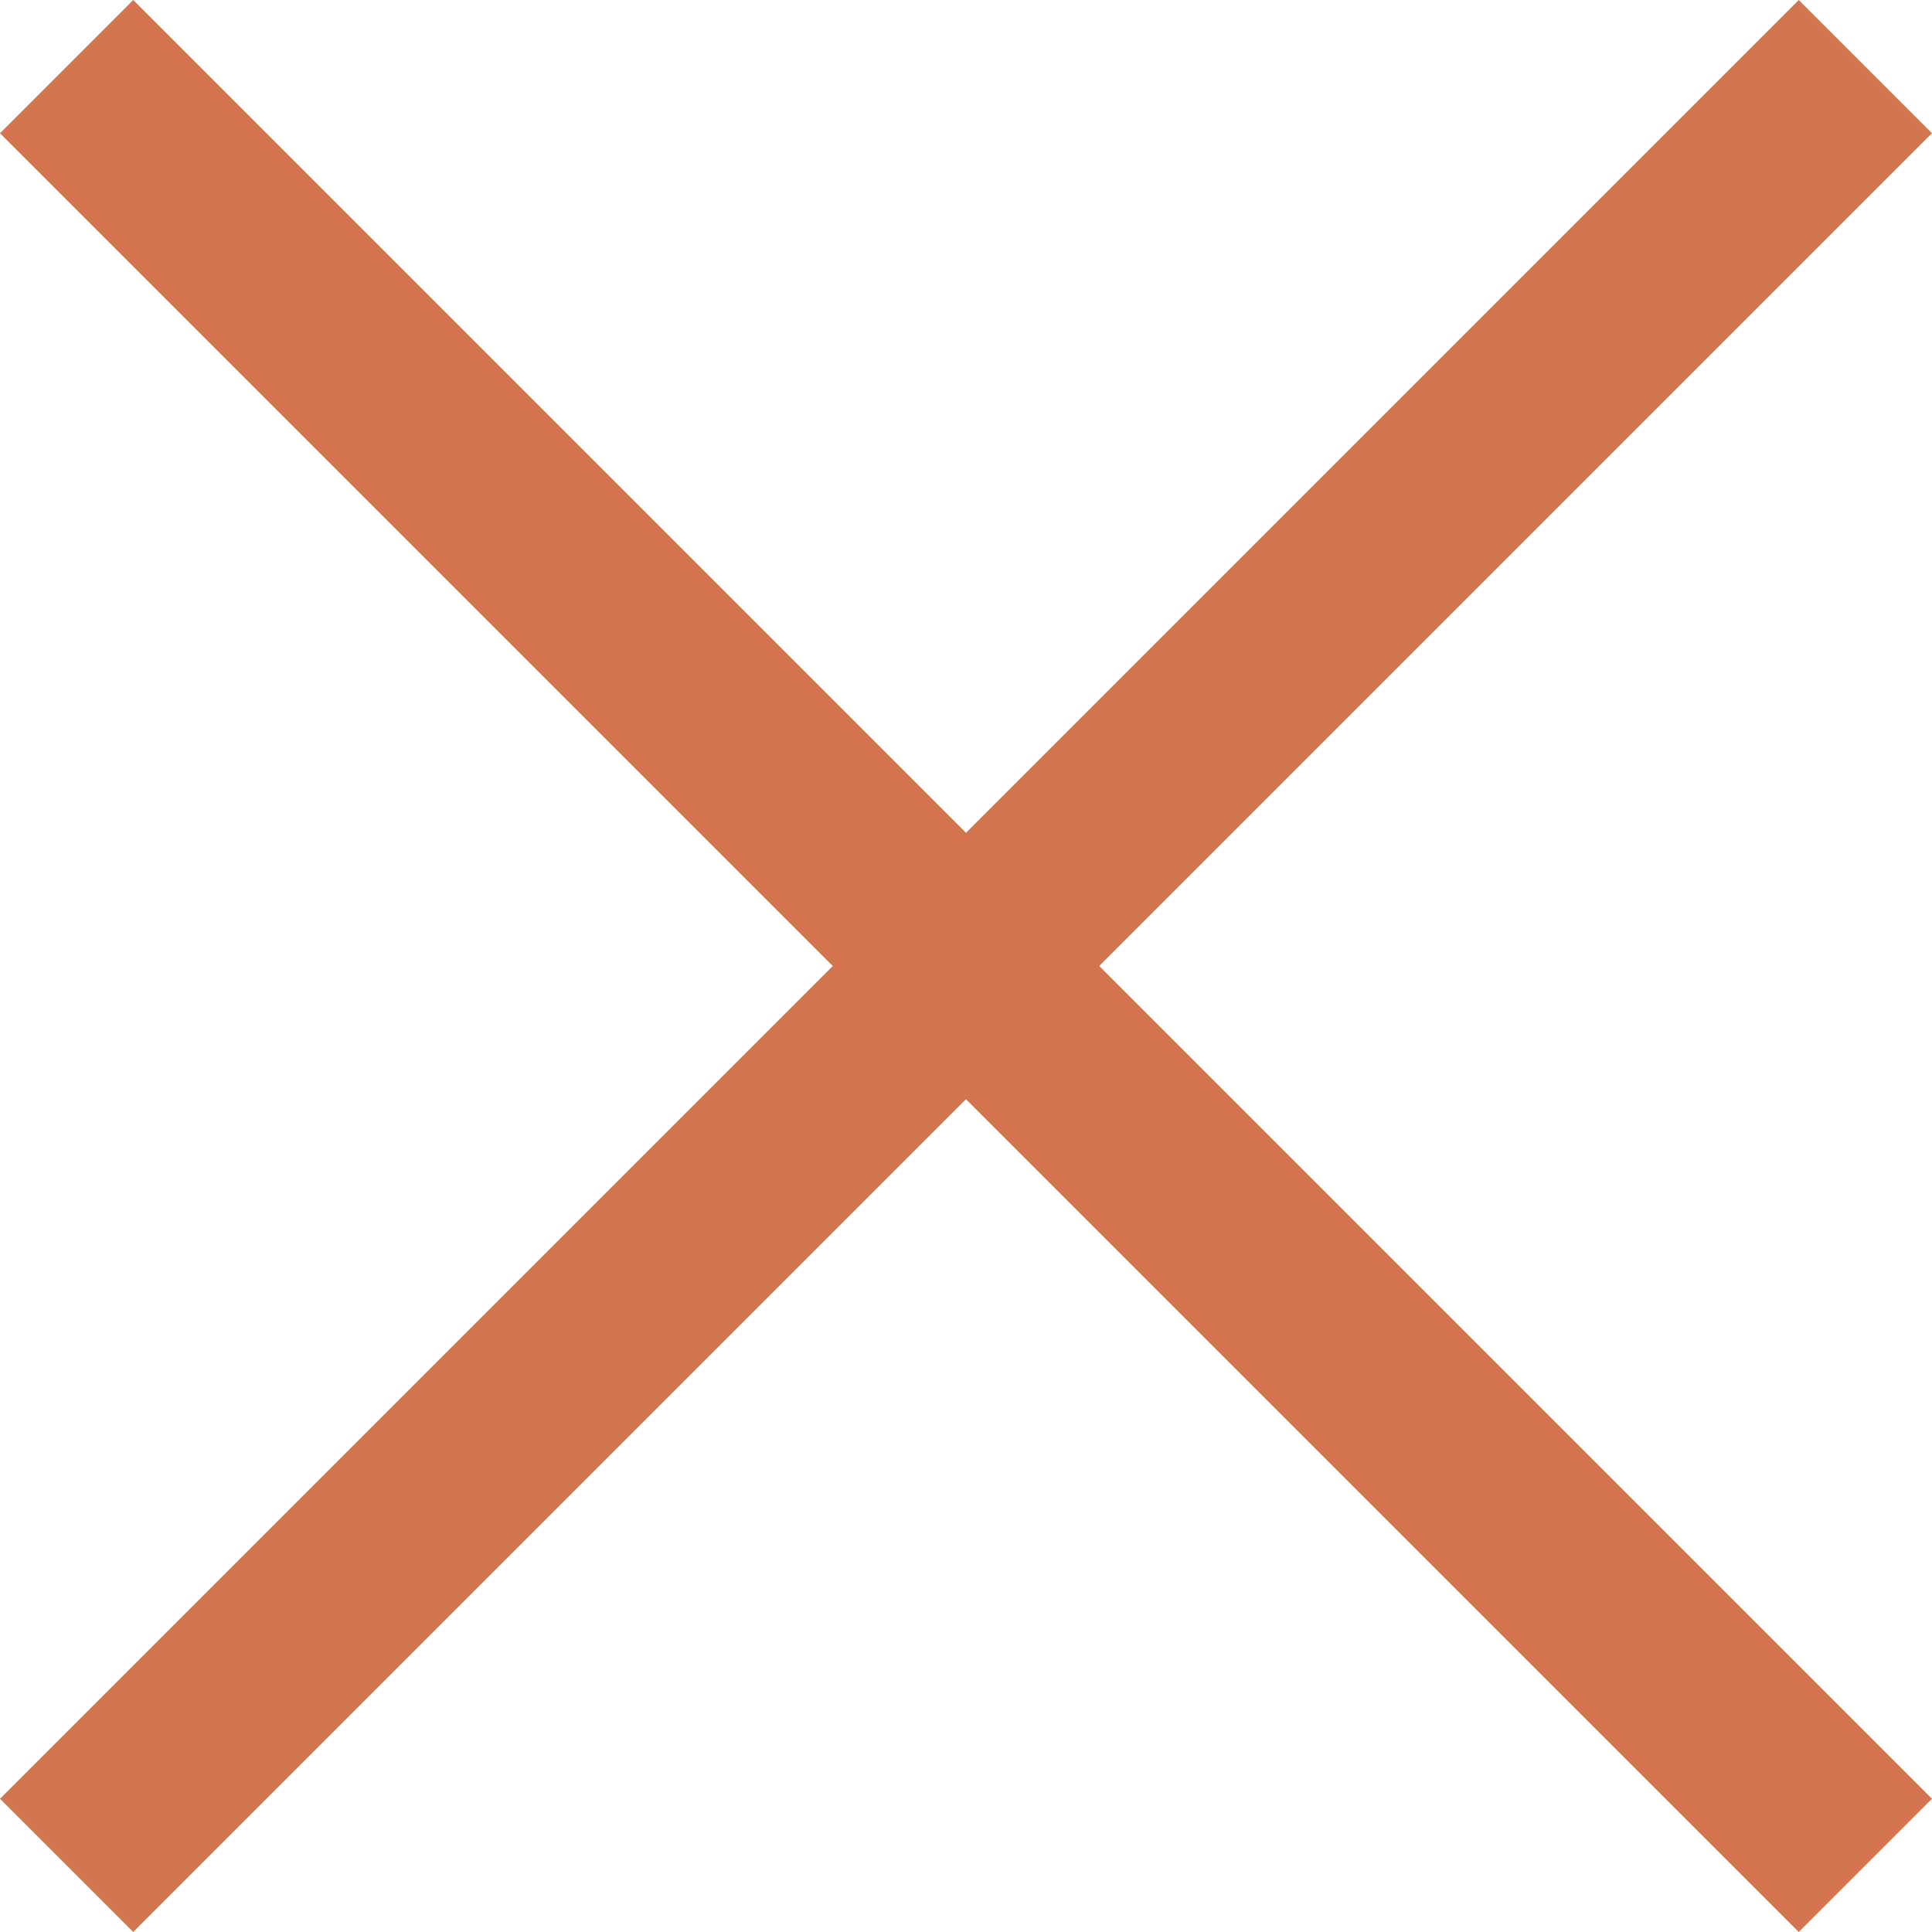
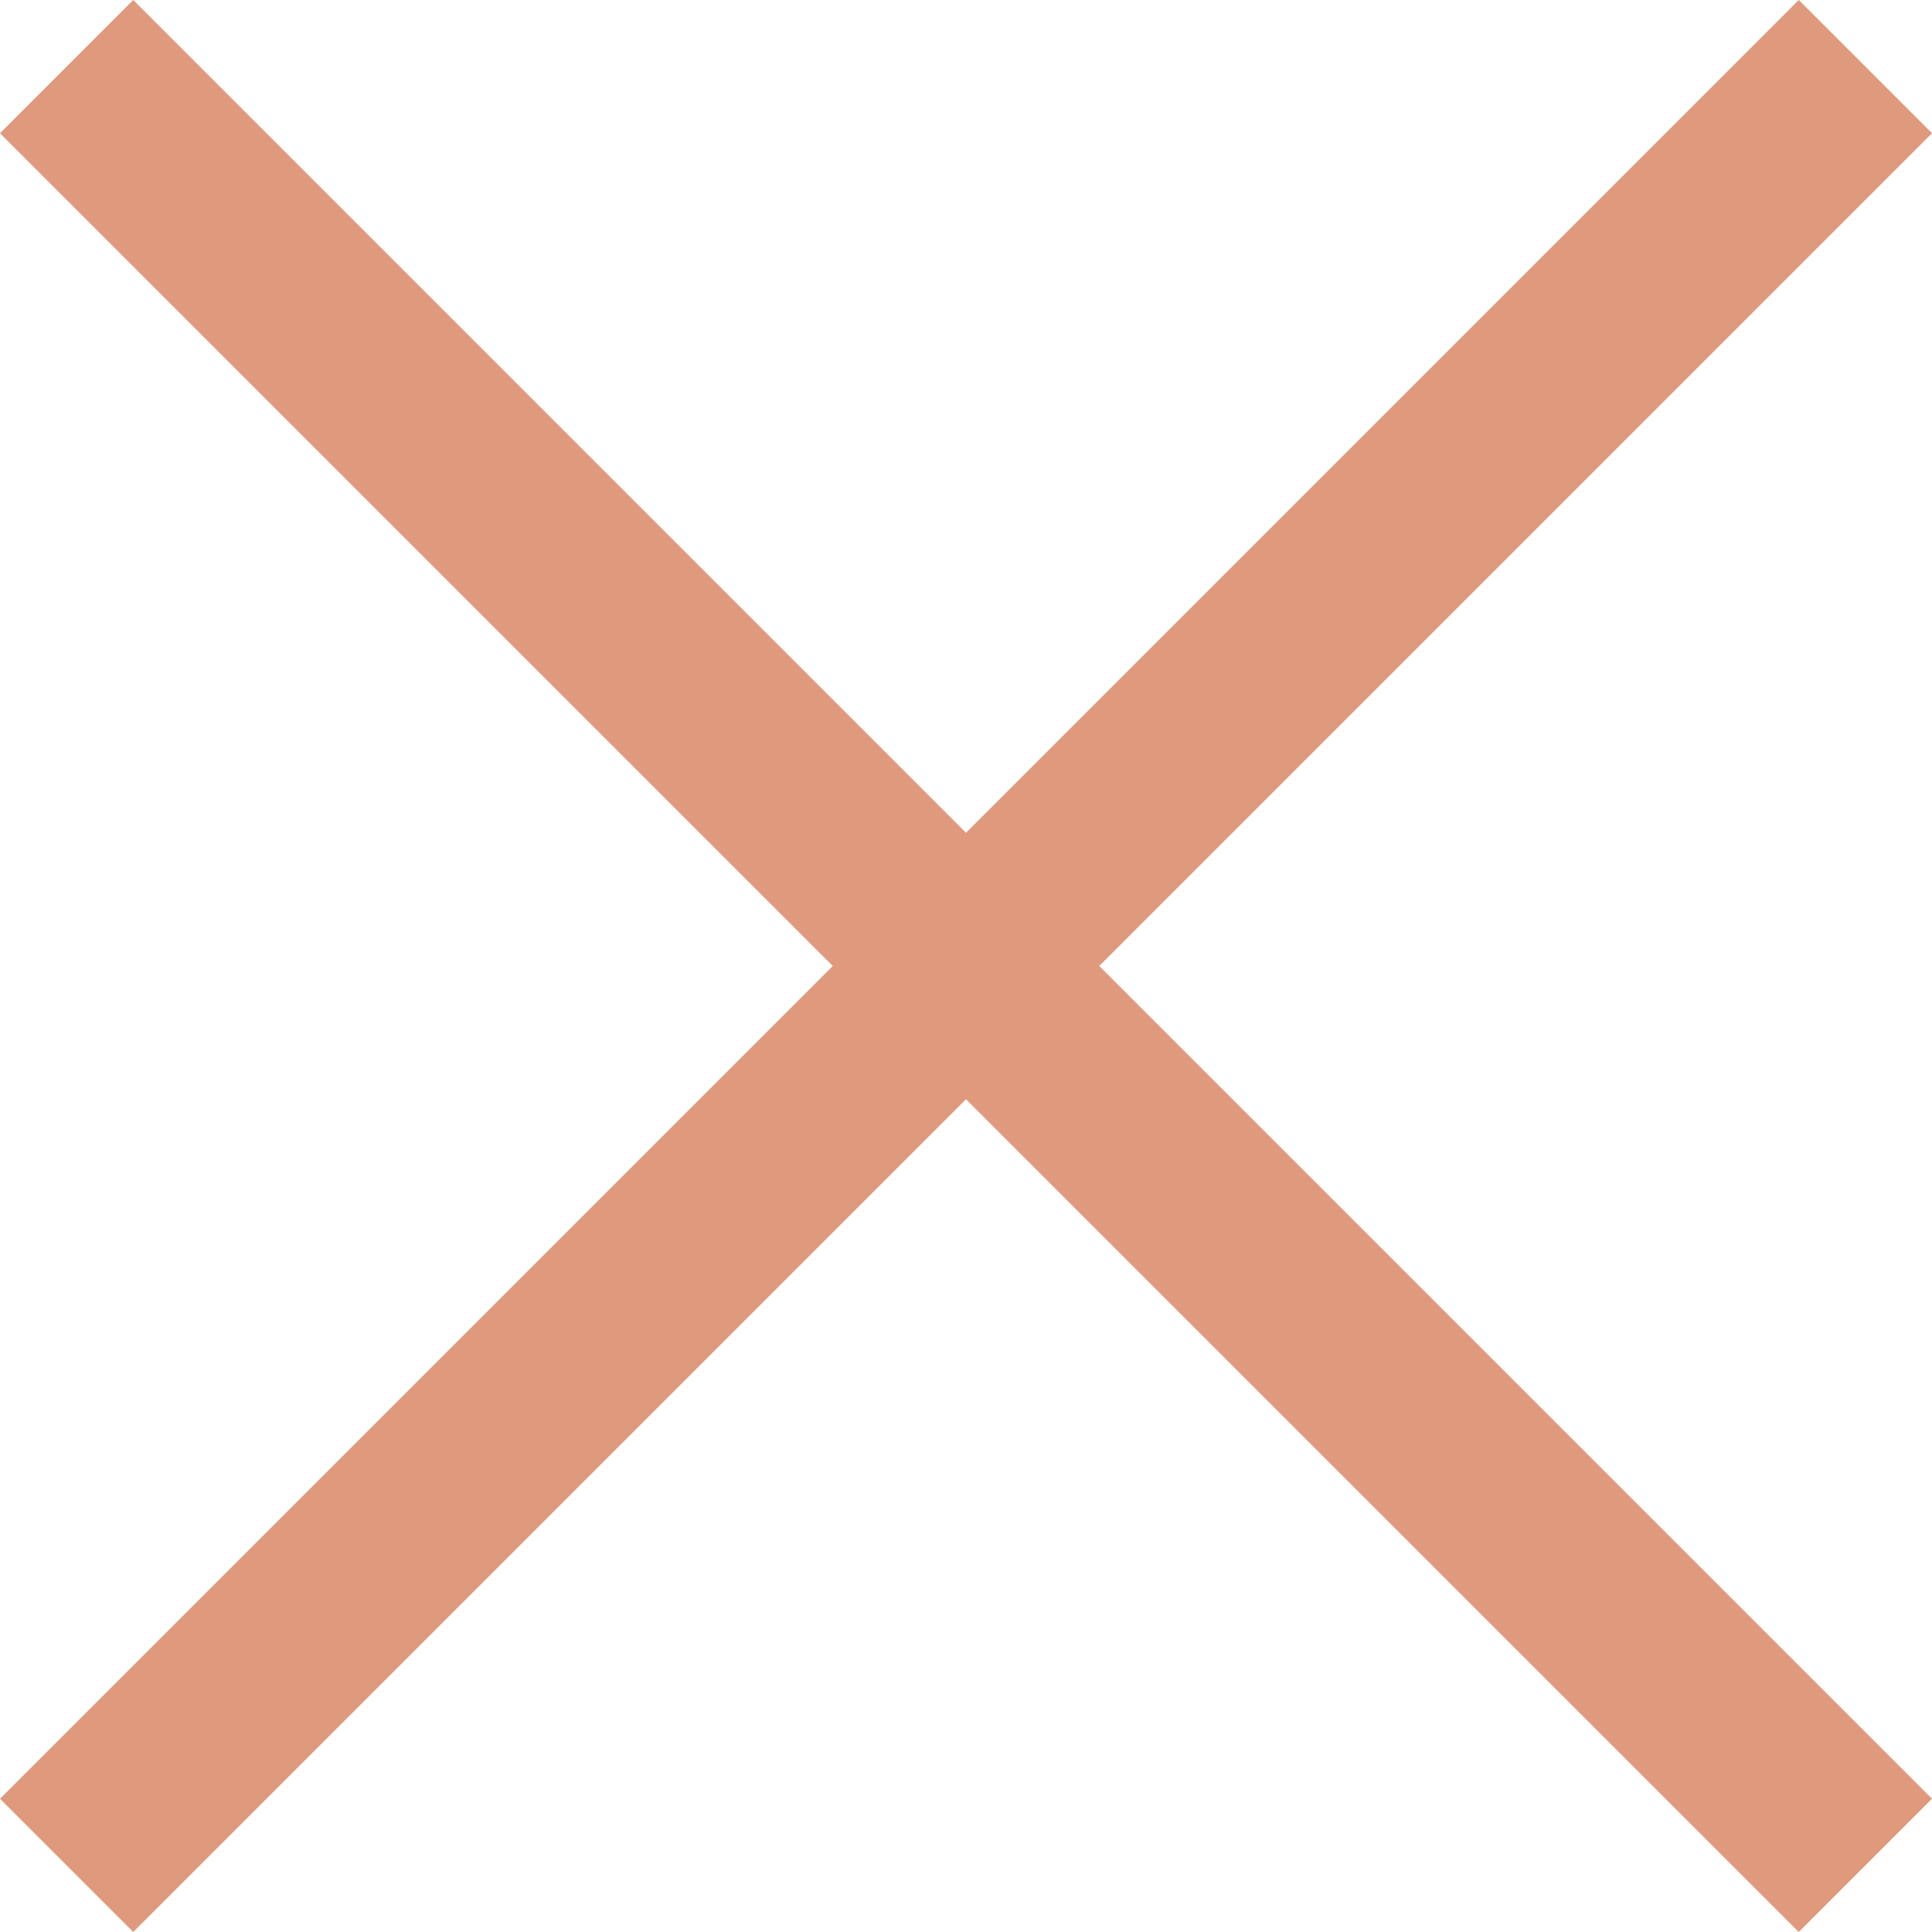
<svg xmlns="http://www.w3.org/2000/svg" viewBox="-568.753 2723.747 20.506 20.506">
  <defs>
    <style>
      .cls-1 {
        fill: none;
-         stroke: #d3754f;
+         stroke: #df997d;
        stroke-width: 2px;
      }
    </style>
  </defs>
  <g id="group-15" transform="translate(-1716 2670)">
-     <line id="line-4" class="cls-1" y2="27" transform="translate(1147.954 54.454) rotate(-45)" />
+     <path id="line-4" class="cls-1" d="M0,0V27" transform="translate(1147.954 54.454) rotate(-45)" />
    <line id="line-5" class="cls-1" y2="27" transform="translate(1167.046 54.454) rotate(45)" />
  </g>
</svg>
